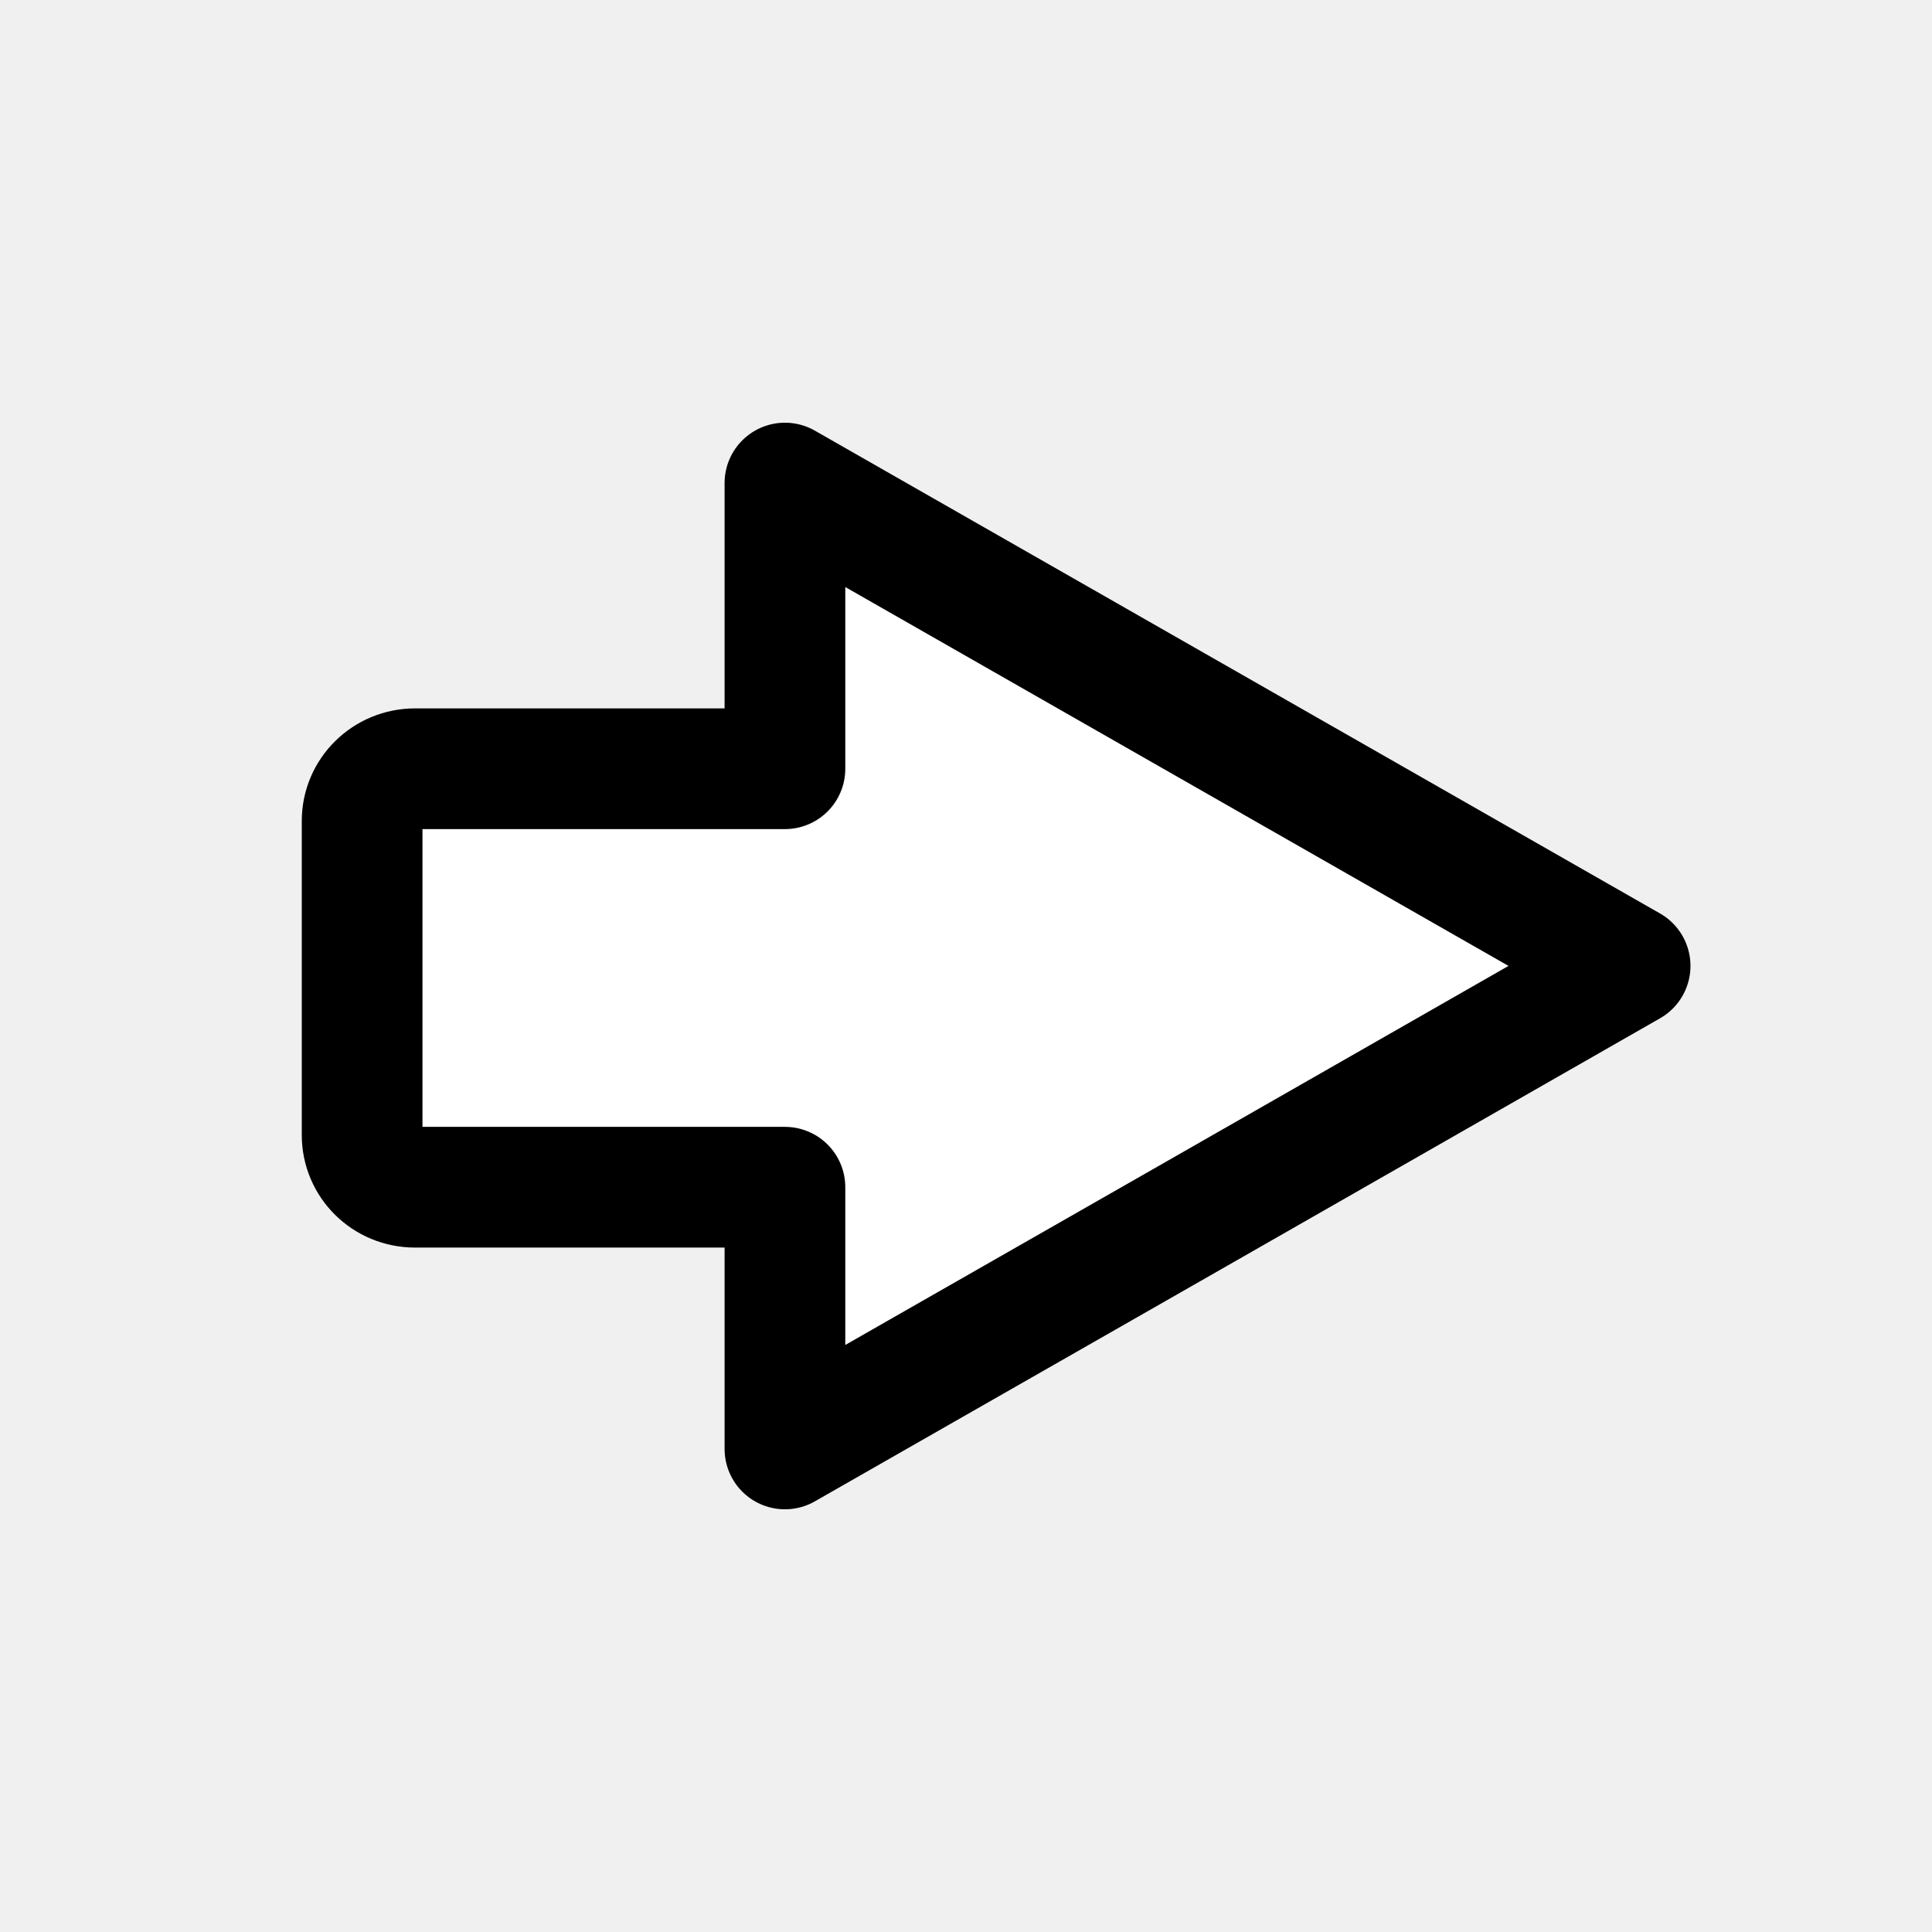
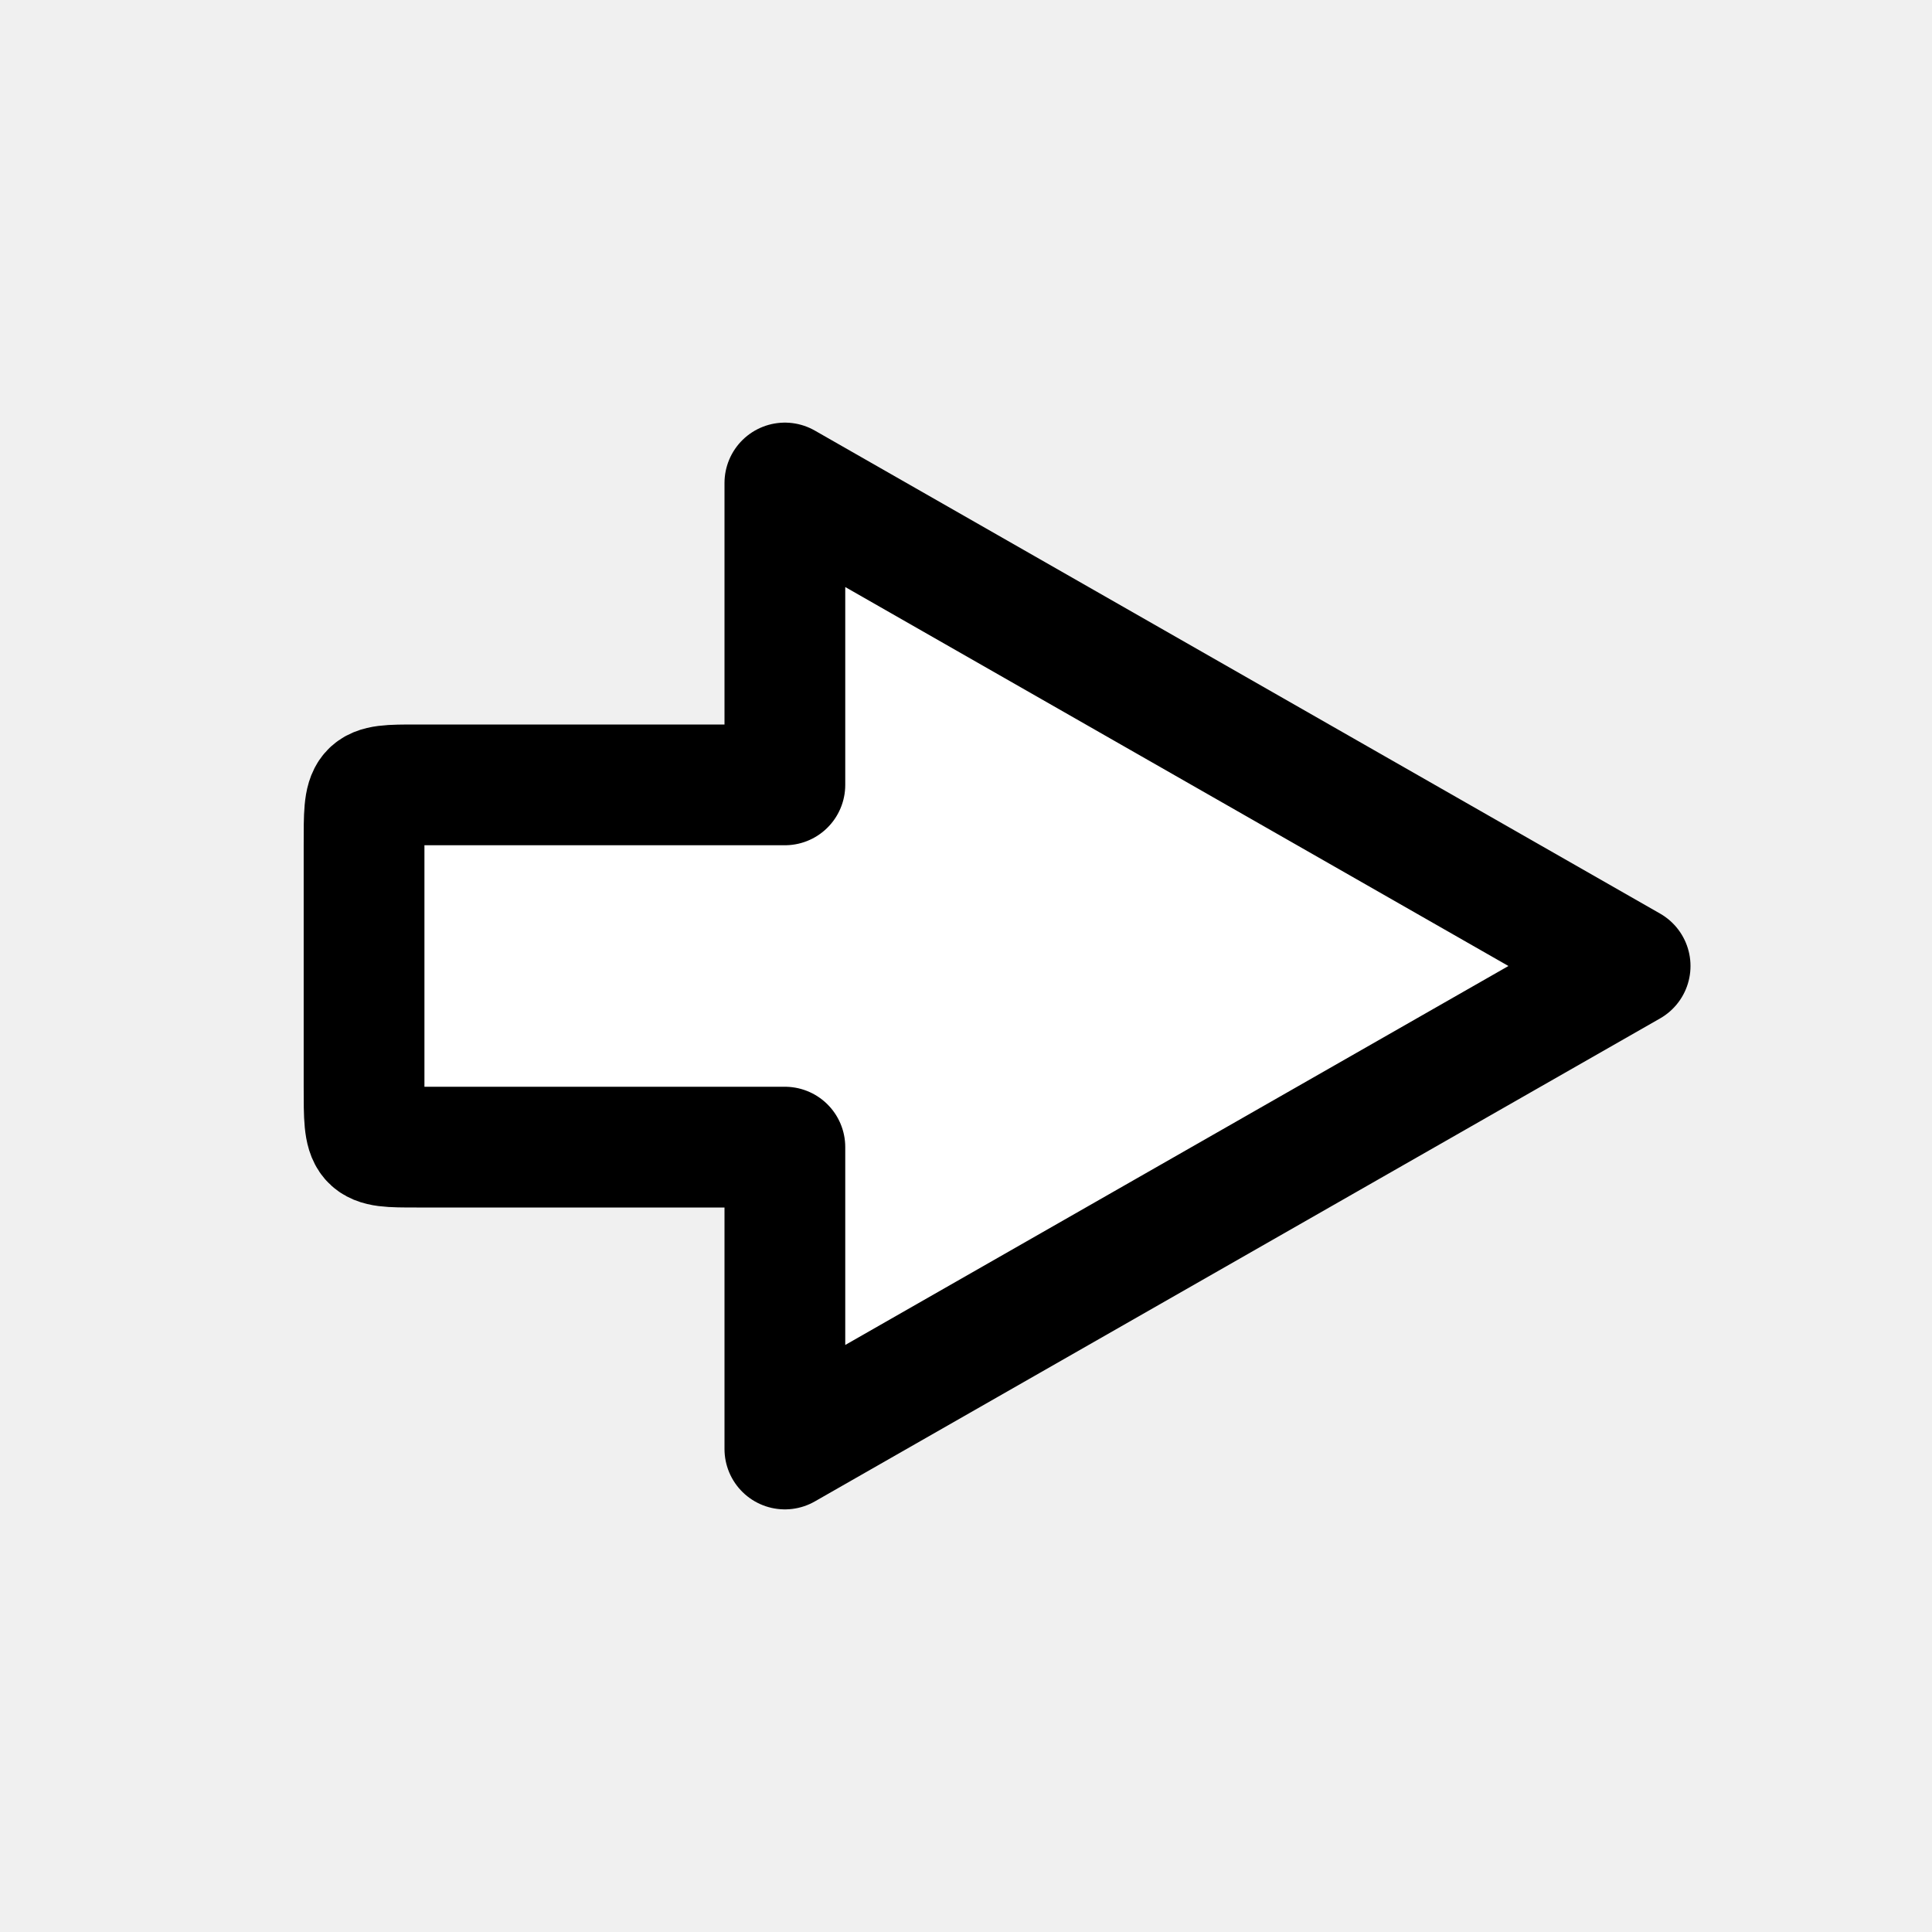
- <svg xmlns="http://www.w3.org/2000/svg" width="32" height="32" viewBox="0 0 8.467 8.467" version="1.1" id="svg1880">
-   <defs id="defs1874">
-     <marker style="overflow:visible" id="Arrow1Lstart" refX="0" refY="0" orient="auto">
-       <path transform="matrix(0.8,0,0,0.8,10,0)" style="fill-rule:evenodd;stroke:#000000;stroke-width:1pt" d="M 0,0 5,-5 -12.5,0 5,5 Z" id="path884" />
-     </marker>
-   </defs>
-   <g id="layer1">
-     <path id="rect1506" style="fill:#ffffff;fill-opacity:1;stroke:#000000;stroke-width:0.529;stroke-linecap:square;stroke-linejoin:round;stroke-miterlimit:4;stroke-dasharray:none" d="m 3.44,2.117 v 1.252 H 1.819 c -0.128,0 -0.232,0.102 -0.232,0.229 v 1.376 c 0,0.127 0.103,0.229 0.232,0.229 H 3.44 V 6.35 L 5.292,5.292 7.144,4.233 5.292,3.175 Z" />
-   </g>
+ <svg xmlns="http://www.w3.org/2000/svg" width="32" height="32" version="1.1" viewBox="0 0 32 32">
+   <path d="m13 8v5h-6.1c-0.88 0-0.87 0-0.87 1v4c0 1-1.7e-4 1 0.87 1h6.1v5l14-8-7-4z" fill="#fff" stroke="#000" stroke-linecap="square" stroke-linejoin="round" stroke-width="2" />
</svg>
